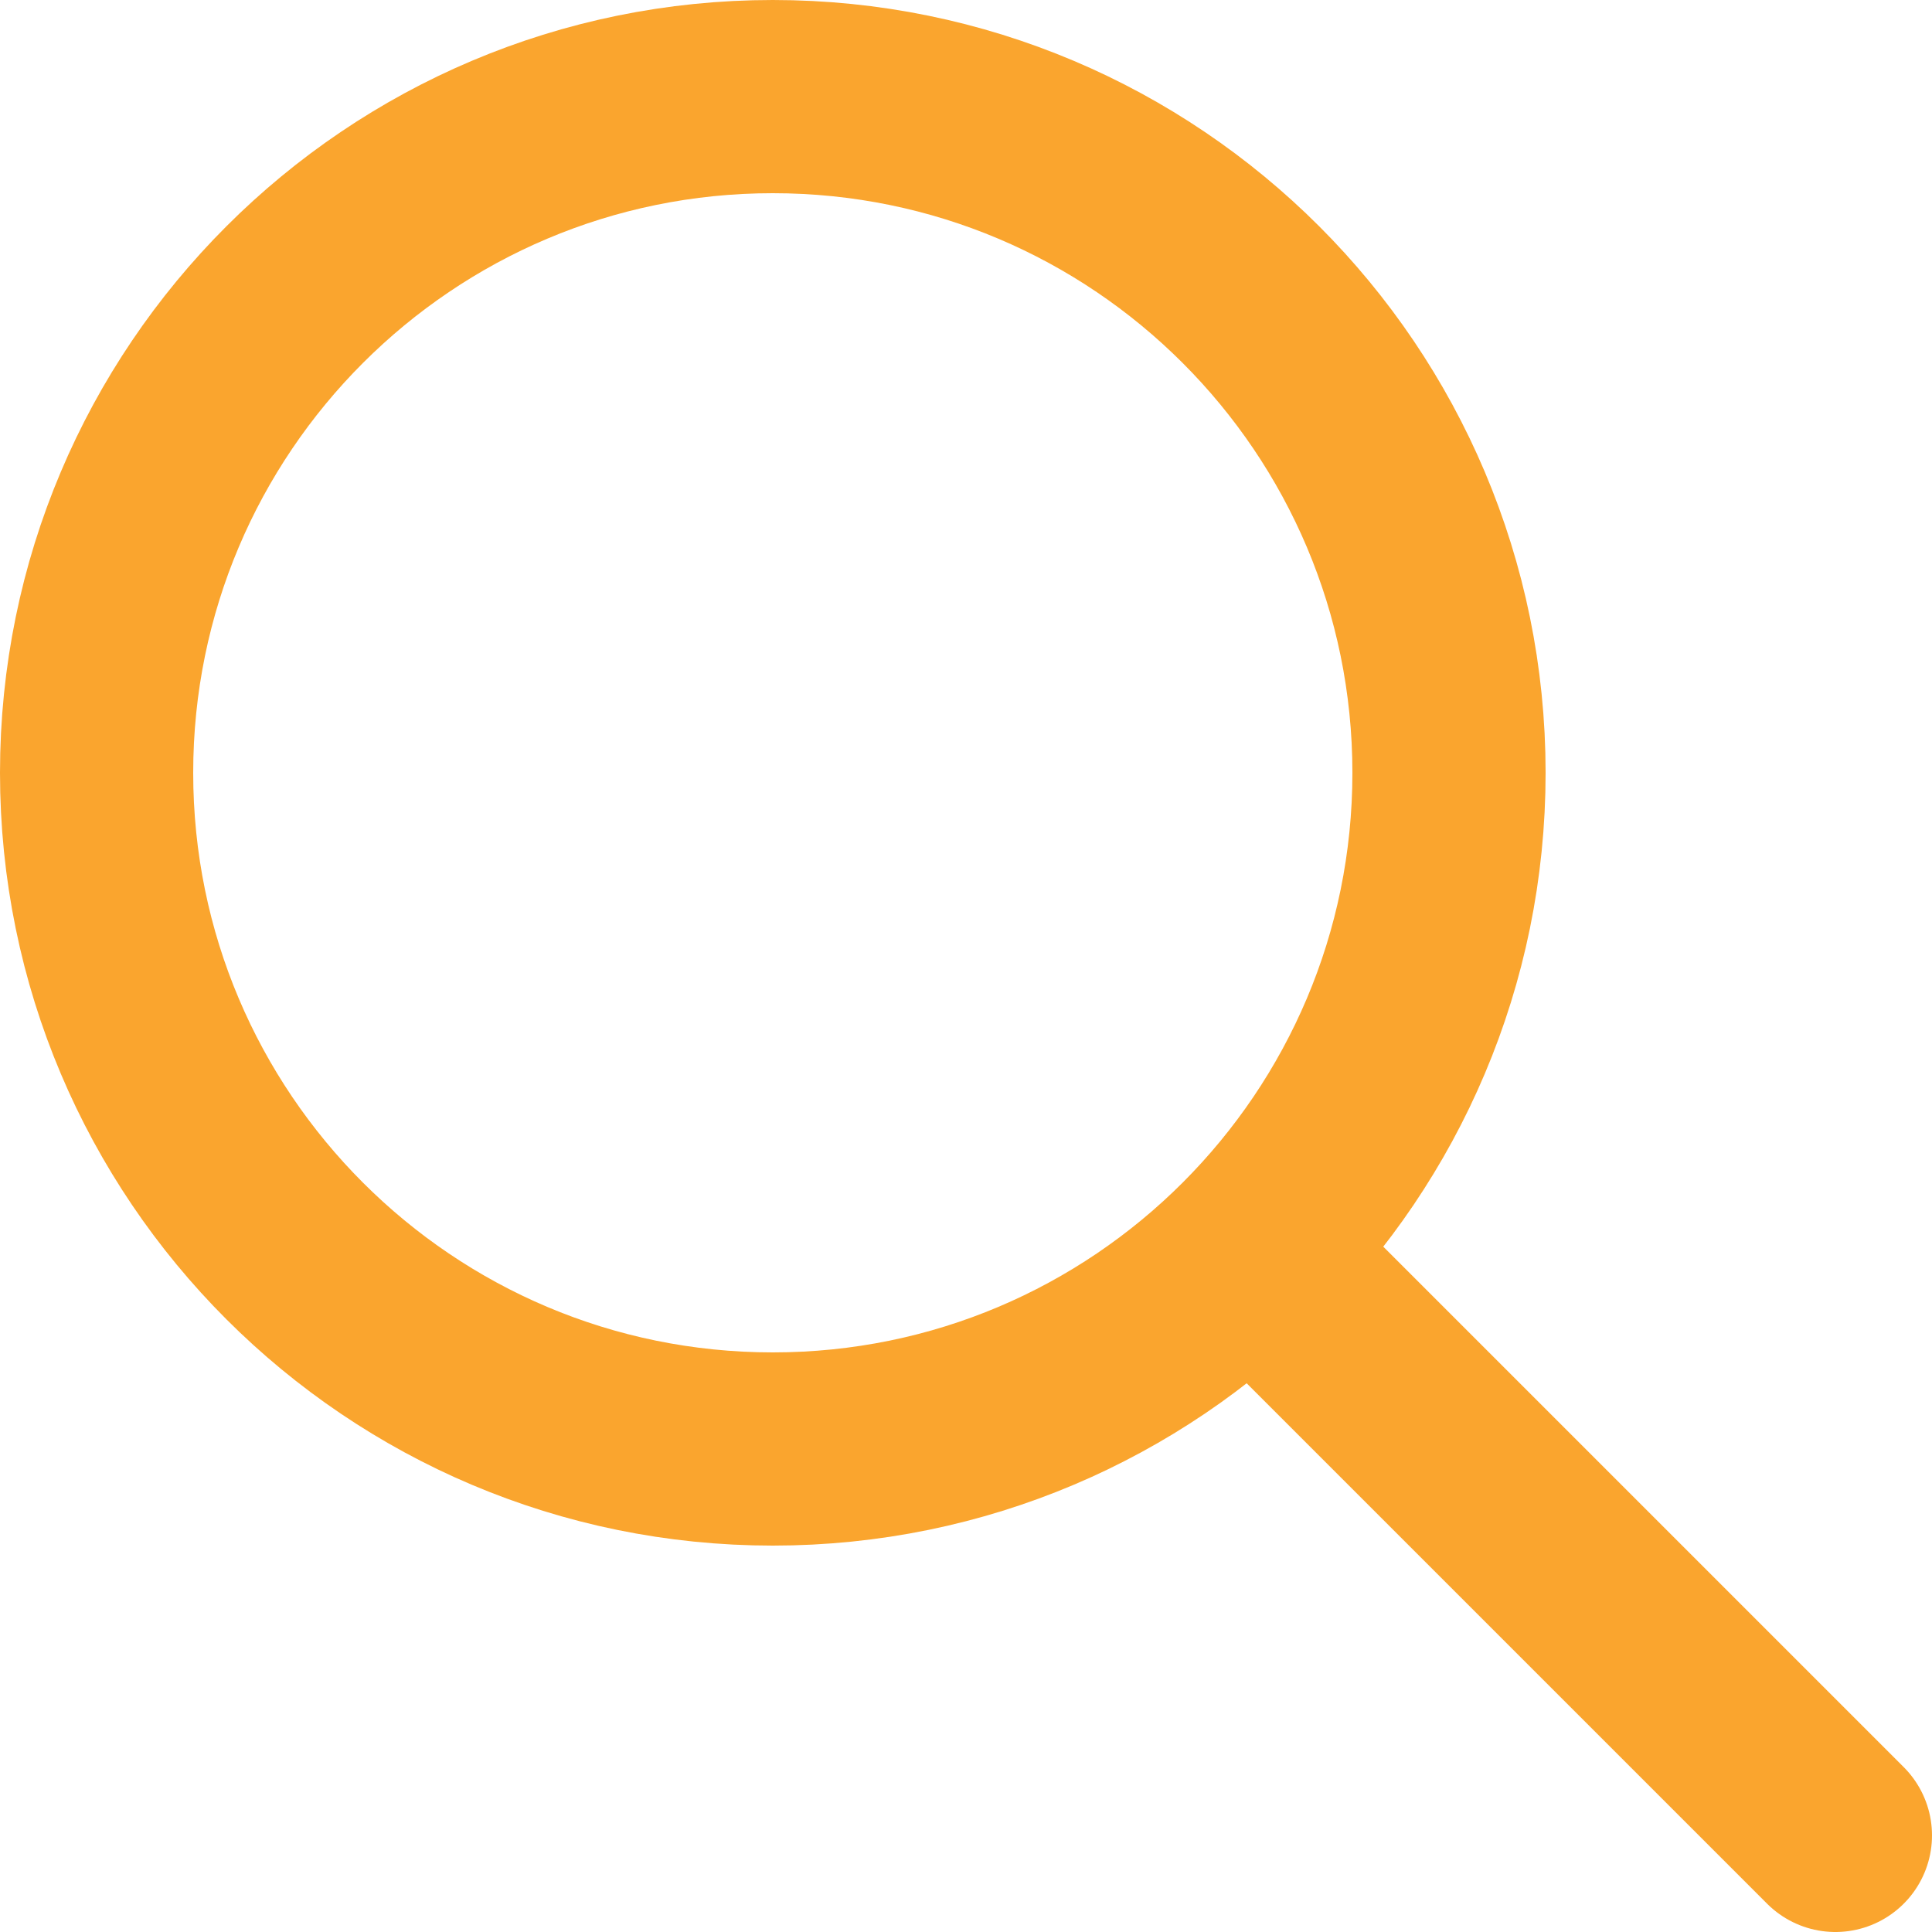
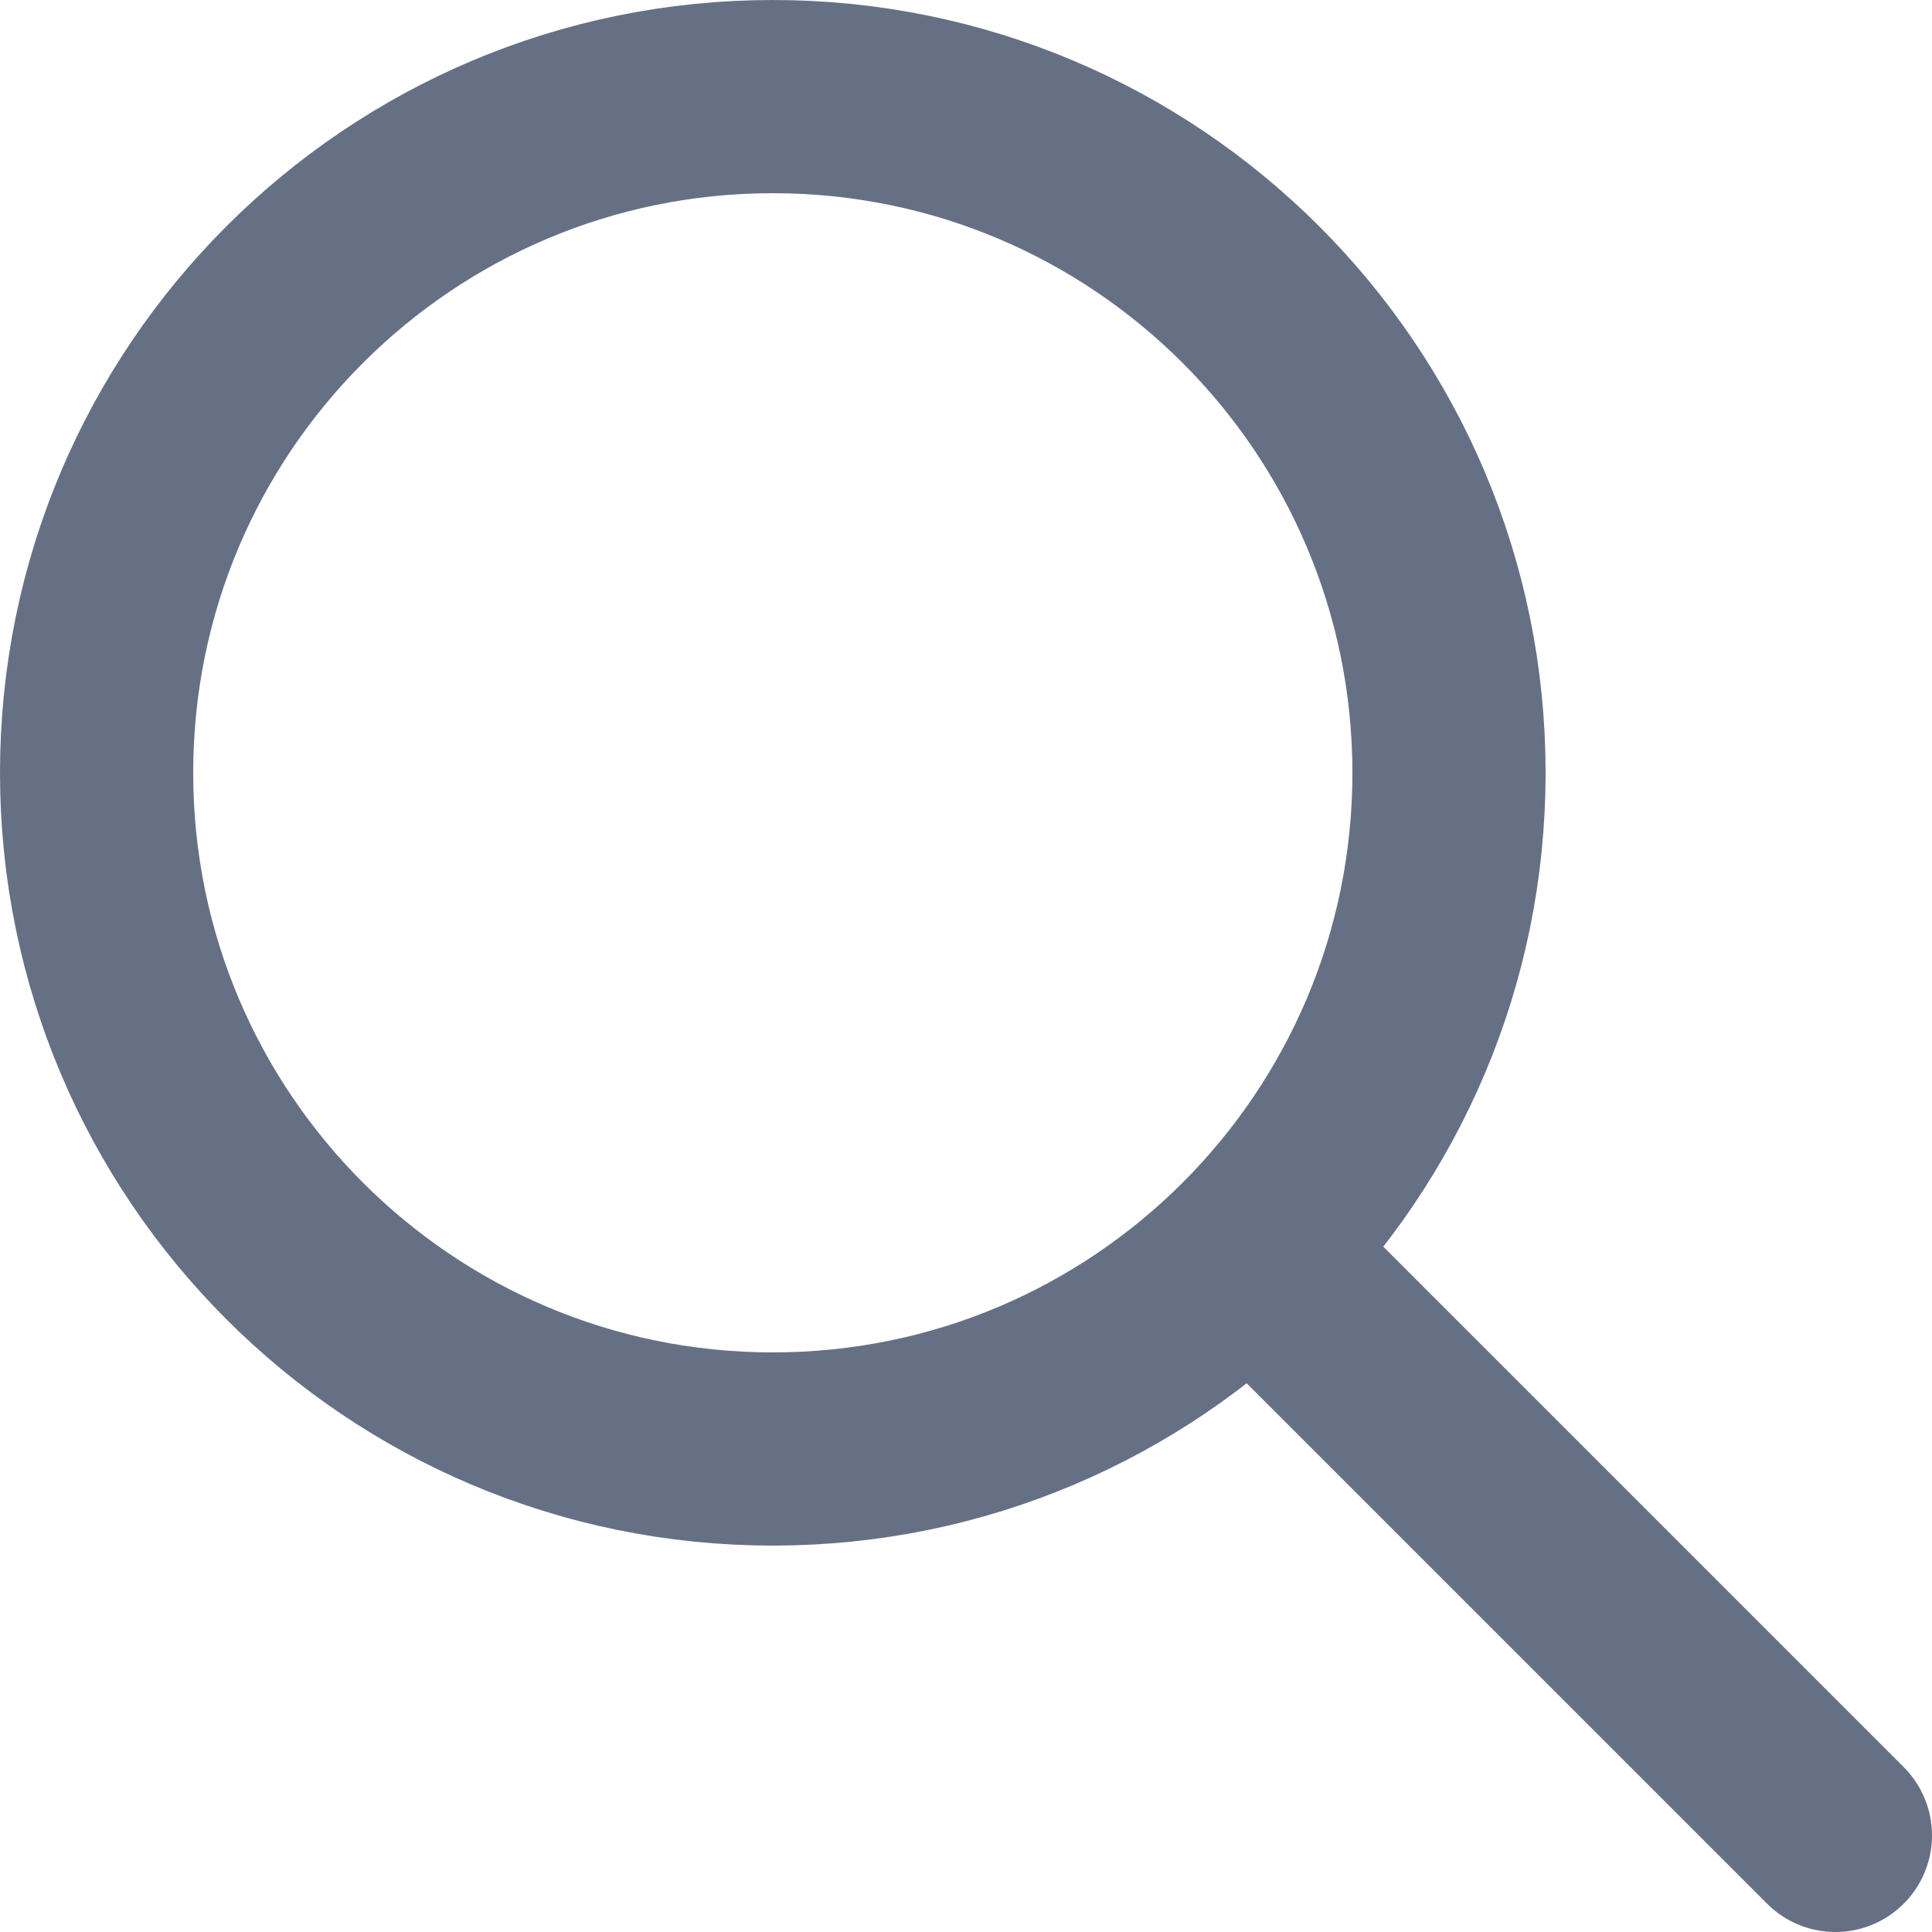
<svg xmlns="http://www.w3.org/2000/svg" width="20" height="20" viewBox="0 0 20 20" fill="none">
-   <path d="M19 19L13 13M15 8C15 11.866 11.866 15 8 15C4.134 15 1 11.866 1 8C1 4.134 4.134 1 8 1C11.866 1 15 4.134 15 8Z" stroke="#FAA52E" stroke-width="2" stroke-linecap="round" stroke-linejoin="round" />
+   <path d="M19 19L13 13M15 8C15 11.866 11.866 15 8 15C4.134 15 1 11.866 1 8C1 4.134 4.134 1 8 1C11.866 1 15 4.134 15 8Z" stroke="#667085" stroke-width="2" stroke-linecap="round" stroke-linejoin="round" />
</svg>
